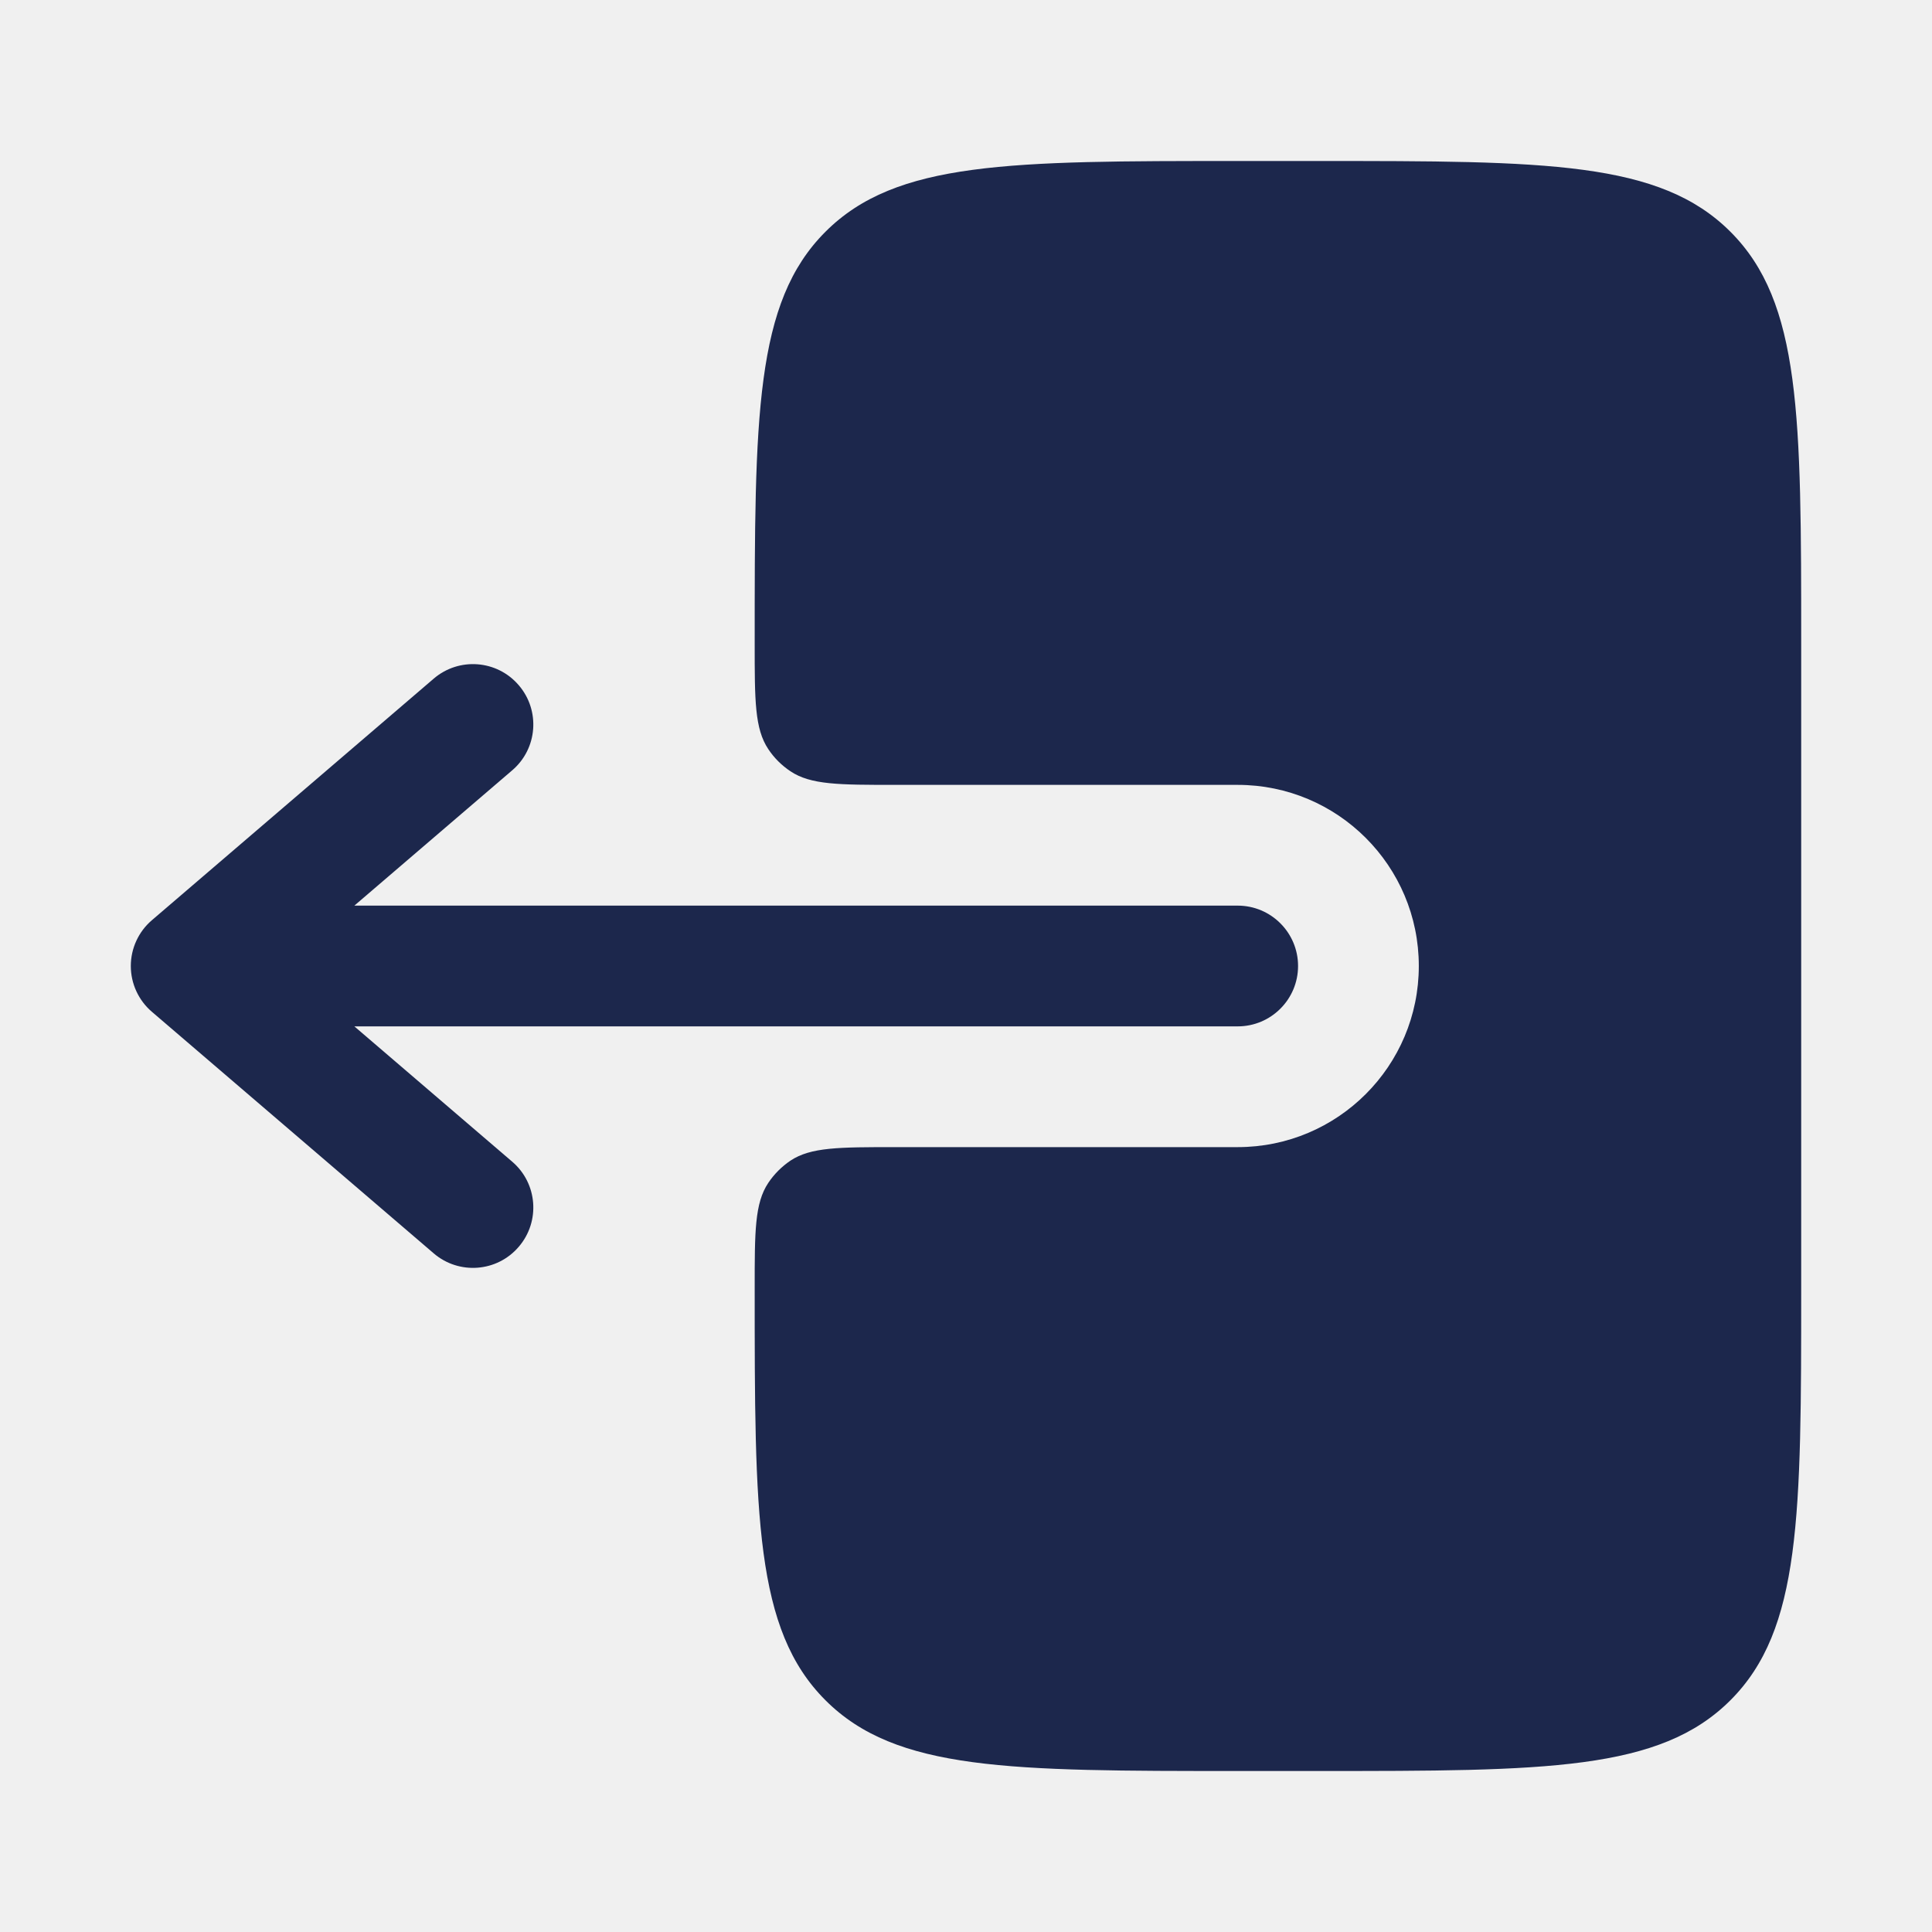
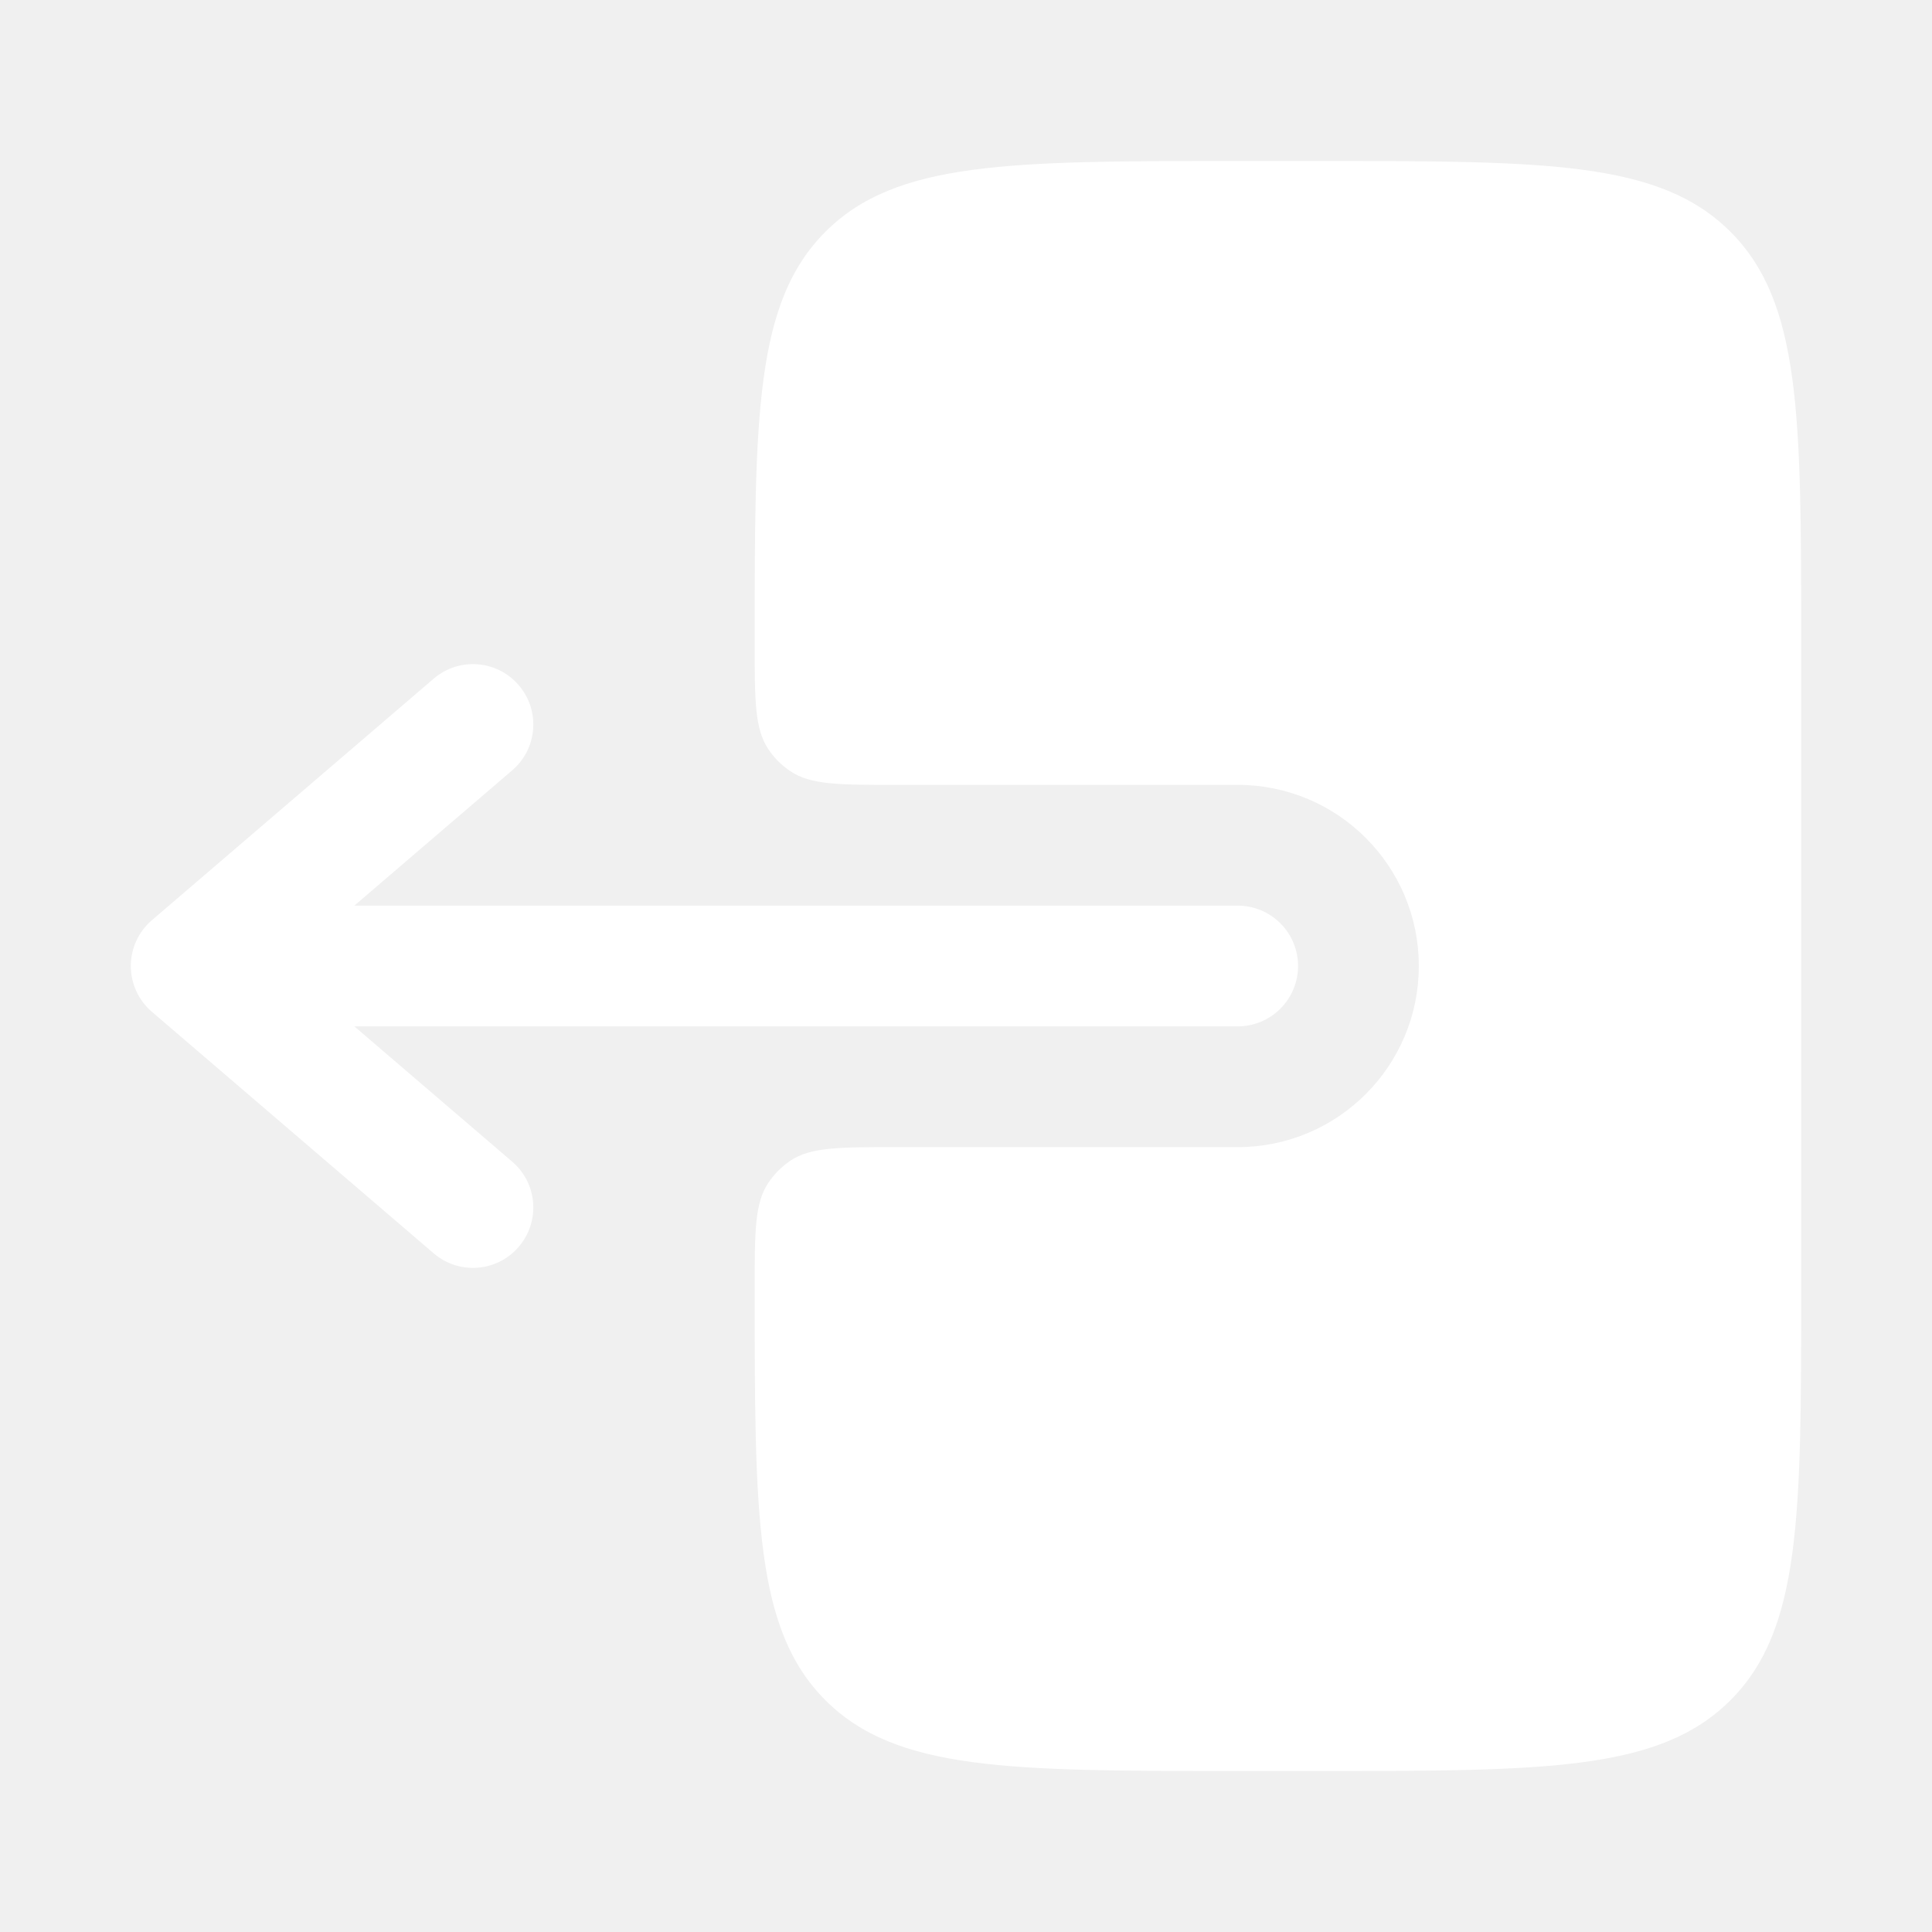
<svg xmlns="http://www.w3.org/2000/svg" width="800px" height="800px" viewBox="0 0 24 24" fill="none">
-   <path fill-rule="evenodd" clip-rule="evenodd" d="M16.125 12C16.125 11.586 15.789 11.25 15.375 11.25L4.402 11.25L6.363 9.569C6.678 9.3 6.714 8.826 6.444 8.512C6.175 8.197 5.701 8.161 5.387 8.431L1.887 11.431C1.721 11.573 1.625 11.781 1.625 12C1.625 12.219 1.721 12.427 1.887 12.569L5.387 15.569C5.701 15.839 6.175 15.803 6.444 15.488C6.714 15.174 6.678 14.7 6.363 14.431L4.402 12.75L15.375 12.75C15.789 12.75 16.125 12.414 16.125 12Z" fill="#1C274C" />
-   <path d="M9.375 8C9.375 8.702 9.375 9.053 9.544 9.306C9.616 9.415 9.71 9.508 9.819 9.581C10.072 9.75 10.423 9.75 11.125 9.75L15.375 9.75C16.618 9.75 17.625 10.757 17.625 12C17.625 13.243 16.618 14.25 15.375 14.25L11.125 14.25C10.423 14.25 10.072 14.25 9.819 14.418C9.71 14.492 9.617 14.585 9.544 14.694C9.375 14.947 9.375 15.298 9.375 16C9.375 18.828 9.375 20.243 10.254 21.121C11.132 22 12.546 22 15.375 22L16.375 22C19.203 22 20.617 22 21.496 21.121C22.375 20.243 22.375 18.828 22.375 16L22.375 8C22.375 5.172 22.375 3.757 21.496 2.879C20.617 2 19.203 2 16.375 2L15.375 2C12.546 2 11.132 2 10.254 2.879C9.375 3.757 9.375 5.172 9.375 8Z" fill="#1C274C" />
+   <path fill-rule="evenodd" clip-rule="evenodd" d="M16.125 12C16.125 11.586 15.789 11.25 15.375 11.25L4.402 11.25L6.363 9.569C6.678 9.3 6.714 8.826 6.444 8.512C6.175 8.197 5.701 8.161 5.387 8.431L1.887 11.431C1.721 11.573 1.625 11.781 1.625 12C1.625 12.219 1.721 12.427 1.887 12.569L5.387 15.569C5.701 15.839 6.175 15.803 6.444 15.488C6.714 15.174 6.678 14.7 6.363 14.431L4.402 12.75L15.375 12.75C15.789 12.75 16.125 12.414 16.125 12Z" fill="#fff" />
+   <path d="M9.375 8C9.375 8.702 9.375 9.053 9.544 9.306C9.616 9.415 9.71 9.508 9.819 9.581C10.072 9.75 10.423 9.75 11.125 9.75L15.375 9.75C16.618 9.75 17.625 10.757 17.625 12C17.625 13.243 16.618 14.25 15.375 14.25L11.125 14.25C10.423 14.25 10.072 14.25 9.819 14.418C9.71 14.492 9.617 14.585 9.544 14.694C9.375 14.947 9.375 15.298 9.375 16C9.375 18.828 9.375 20.243 10.254 21.121C11.132 22 12.546 22 15.375 22L16.375 22C19.203 22 20.617 22 21.496 21.121C22.375 20.243 22.375 18.828 22.375 16L22.375 8C22.375 5.172 22.375 3.757 21.496 2.879C20.617 2 19.203 2 16.375 2L15.375 2C12.546 2 11.132 2 10.254 2.879C9.375 3.757 9.375 5.172 9.375 8Z" fill="#fff" />
</svg>
